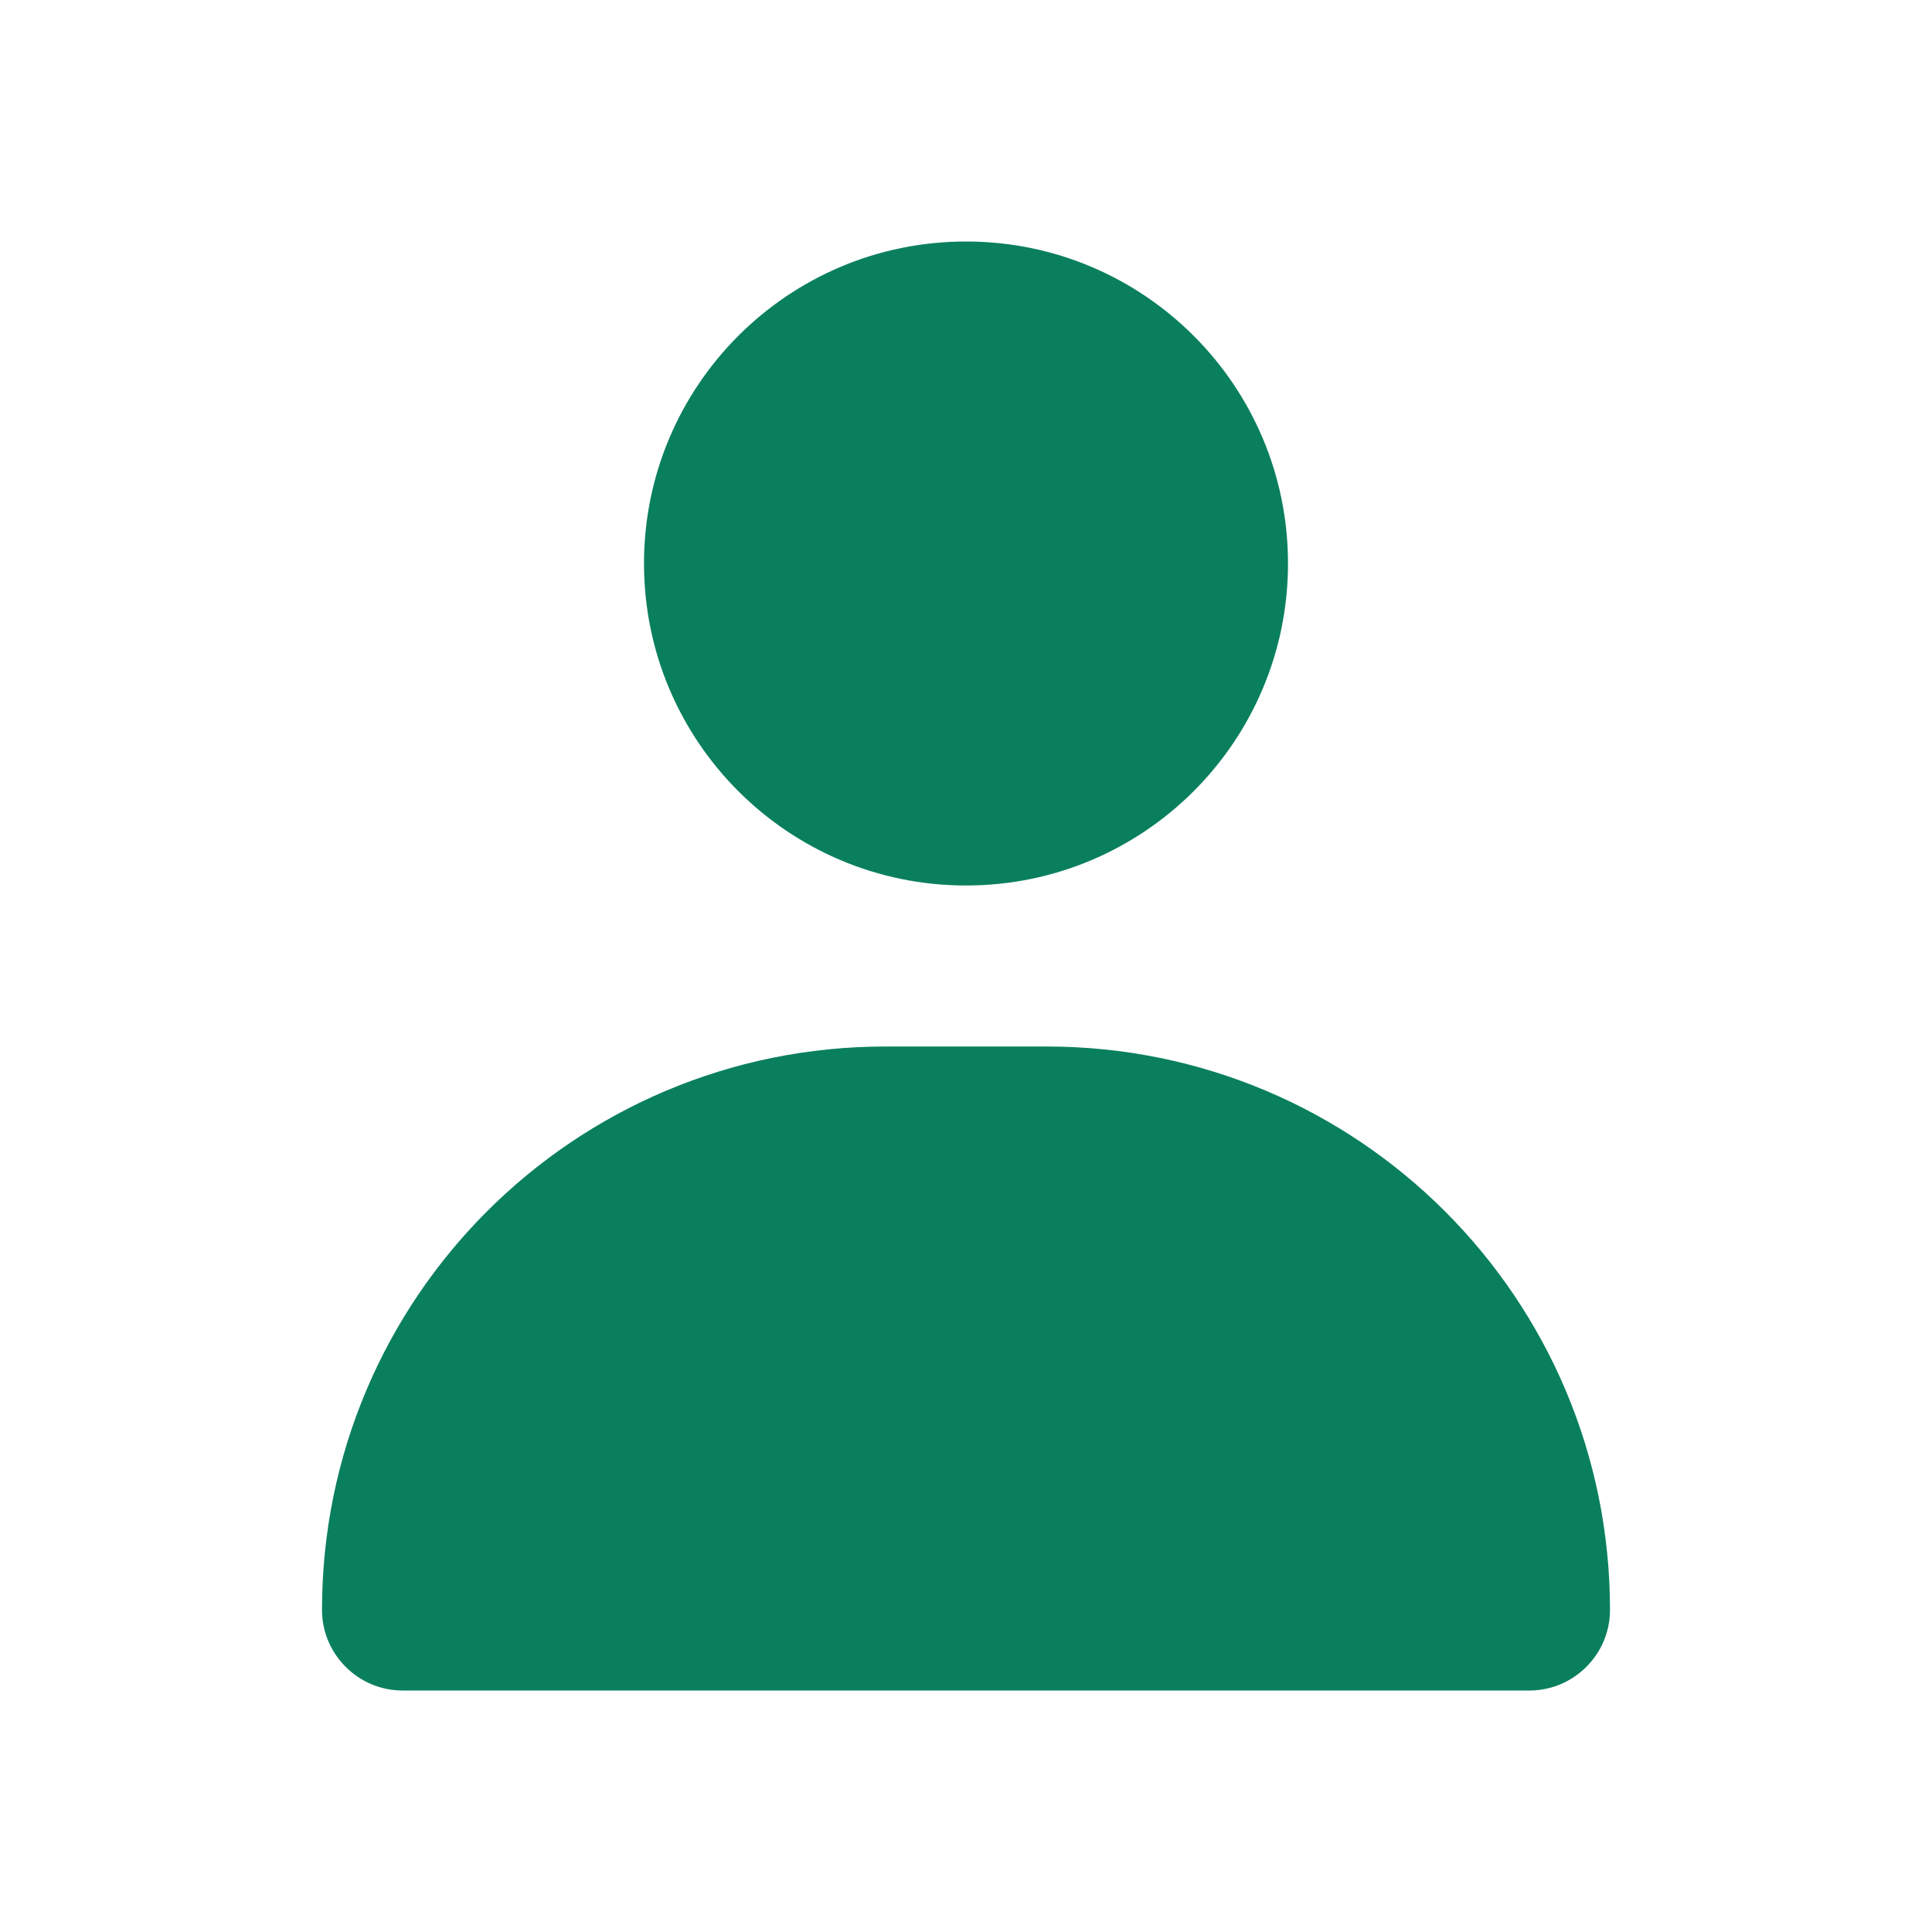
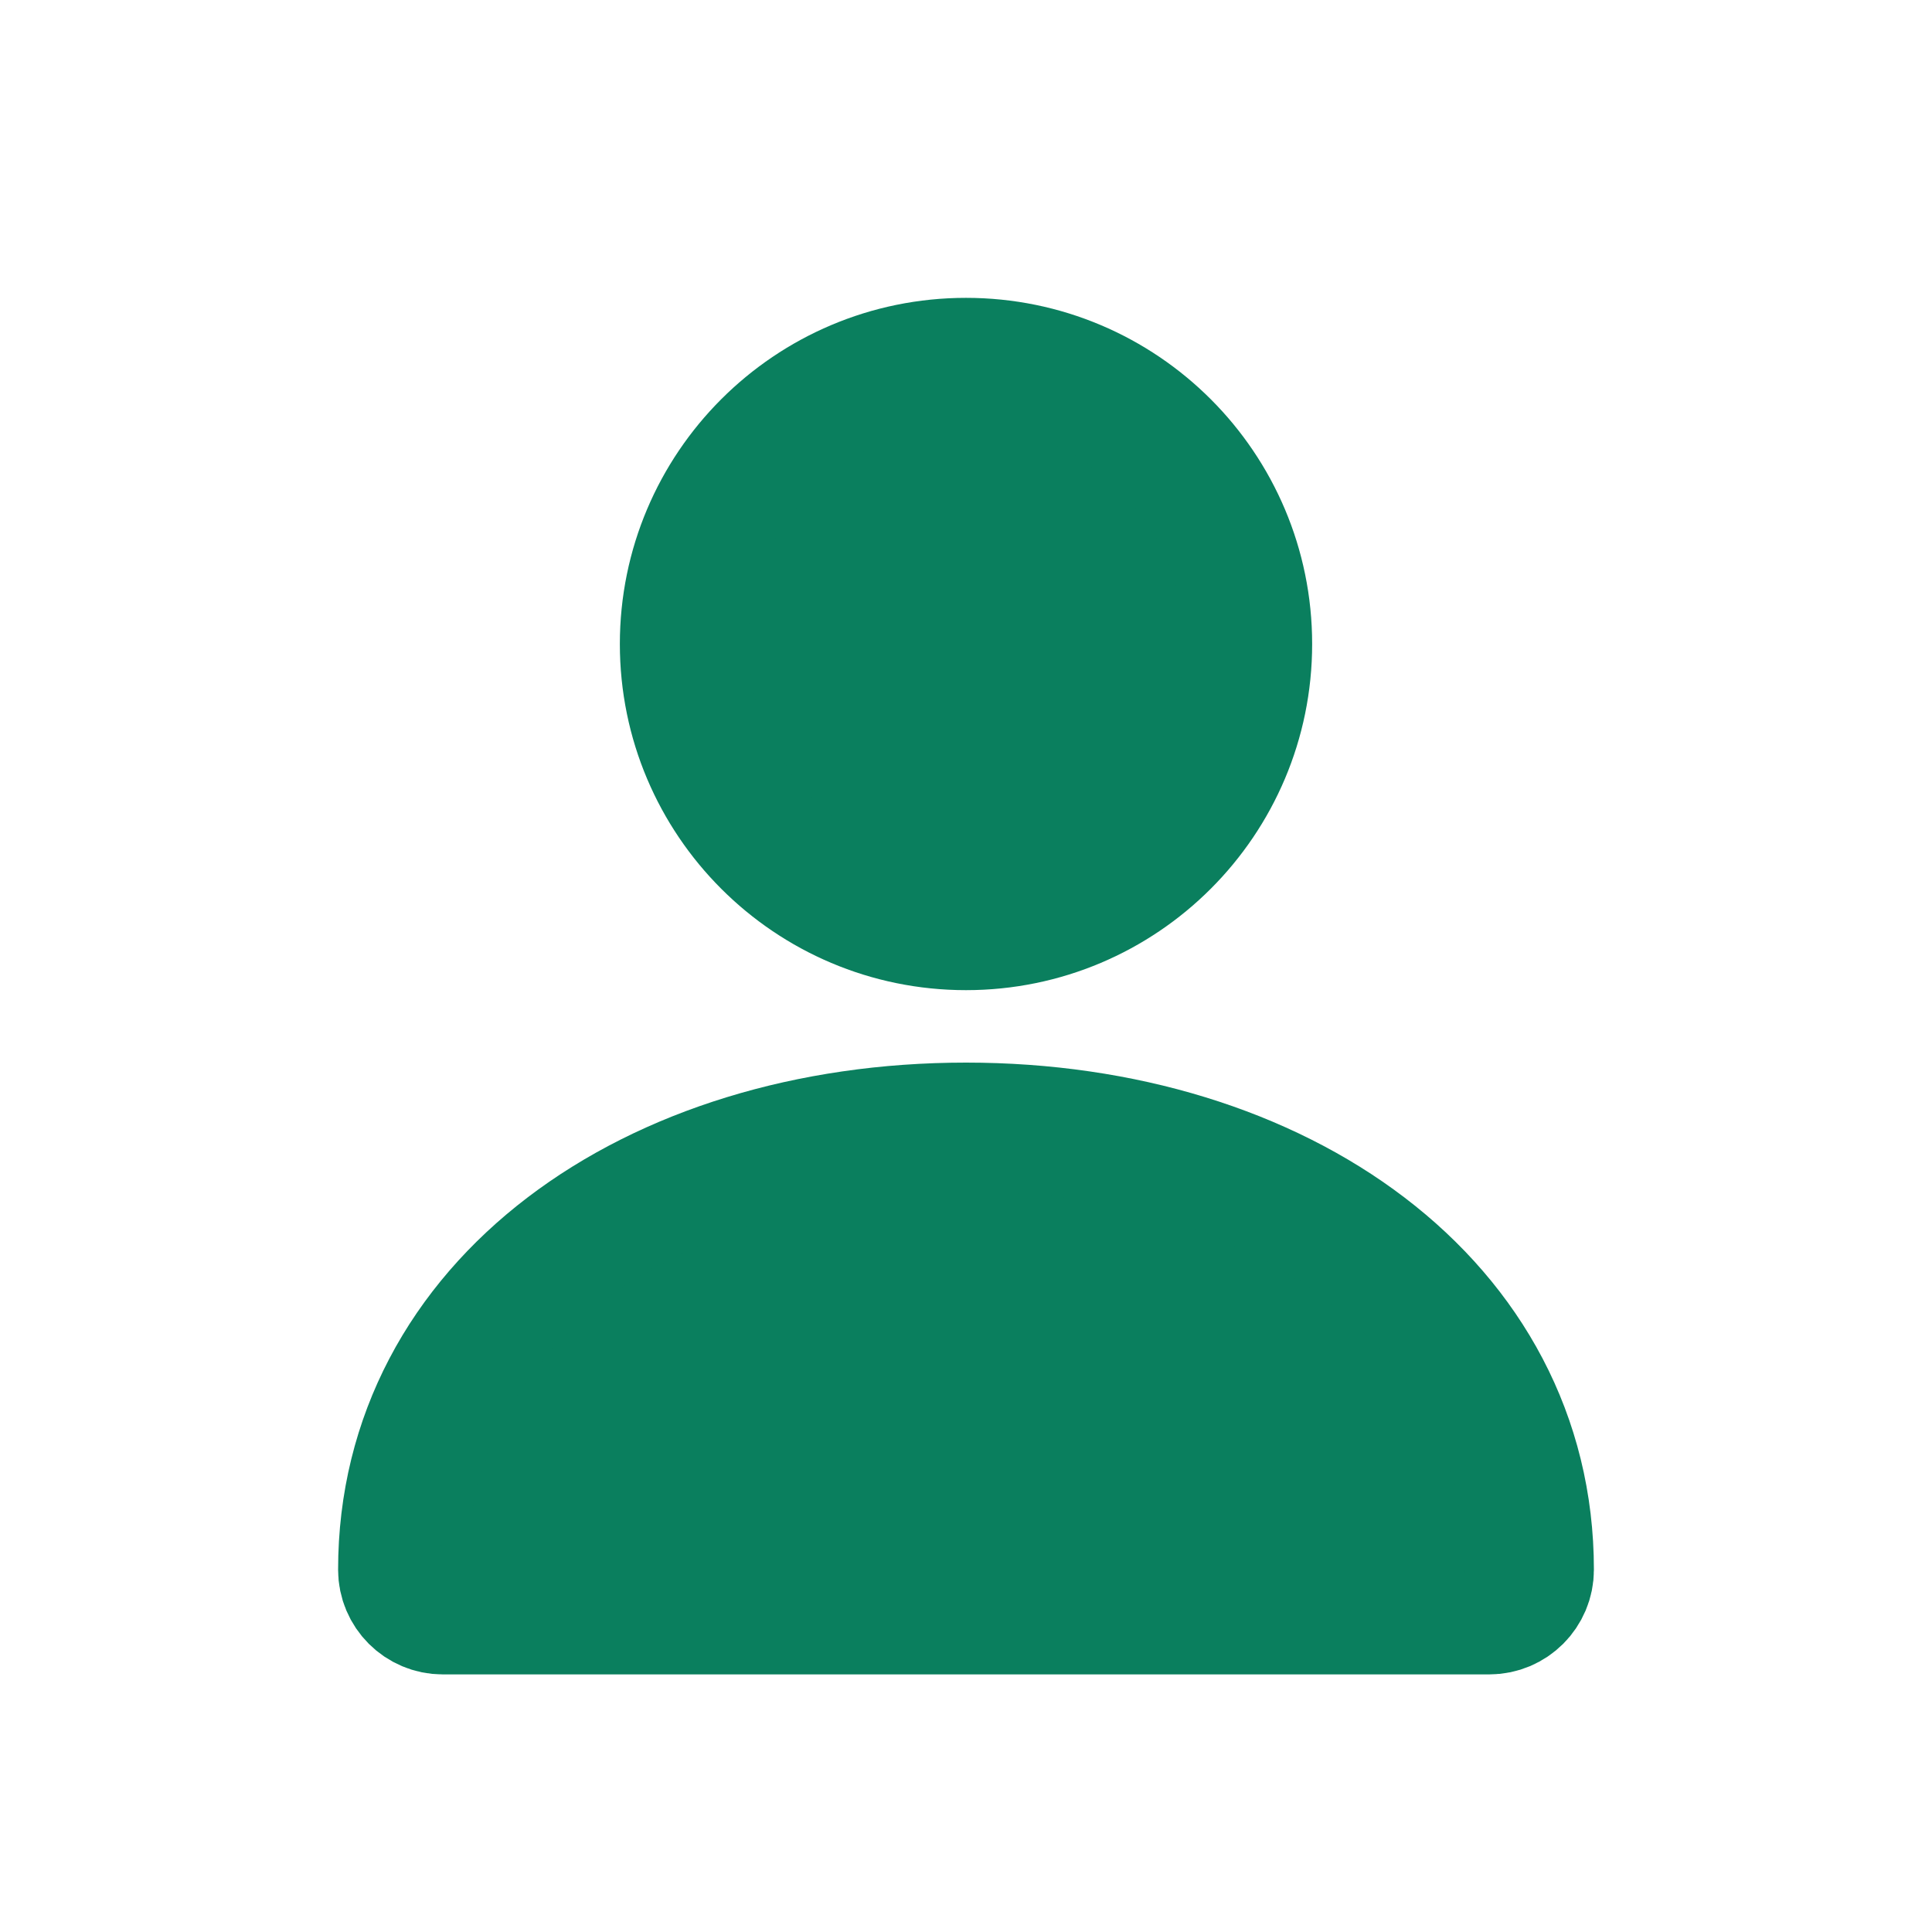
<svg xmlns="http://www.w3.org/2000/svg" width="24" height="24" viewBox="0 0 24 24" fill="none">
-   <g id="Frame">
-     <path id="Vector" d="M12 11C14.209 11 16 9.209 16 7C16 4.791 14.209 3 12 3C9.791 3 8 4.791 8 7C8 9.209 9.791 11 12 11Z" fill="#0A7F5E" />
-     <path id="Vector_2" d="M4 20C4 16.13 7.13 13 11 13H13C16.87 13 20 16.13 20 20C20 20.55 19.55 21 19 21H5C4.45 21 4 20.55 4 20Z" fill="#0A7F5E" />
+   <g stroke="#0A7F5E" stroke-width="1.6" stroke-linecap="round" stroke-linejoin="round">
+     <circle fill="#0A7F5E" cx="12" cy="8" r="3.5" />
+     <path fill="#0A7F5E" d="M5 19.5c0-3.3 3.1-5.5 7-5.5s7 2.2 7 5.5a.5.5 0 0 1-.5.5h-13a.5.5 0 0 1-.5-.5z" />
  </g>
</svg>
